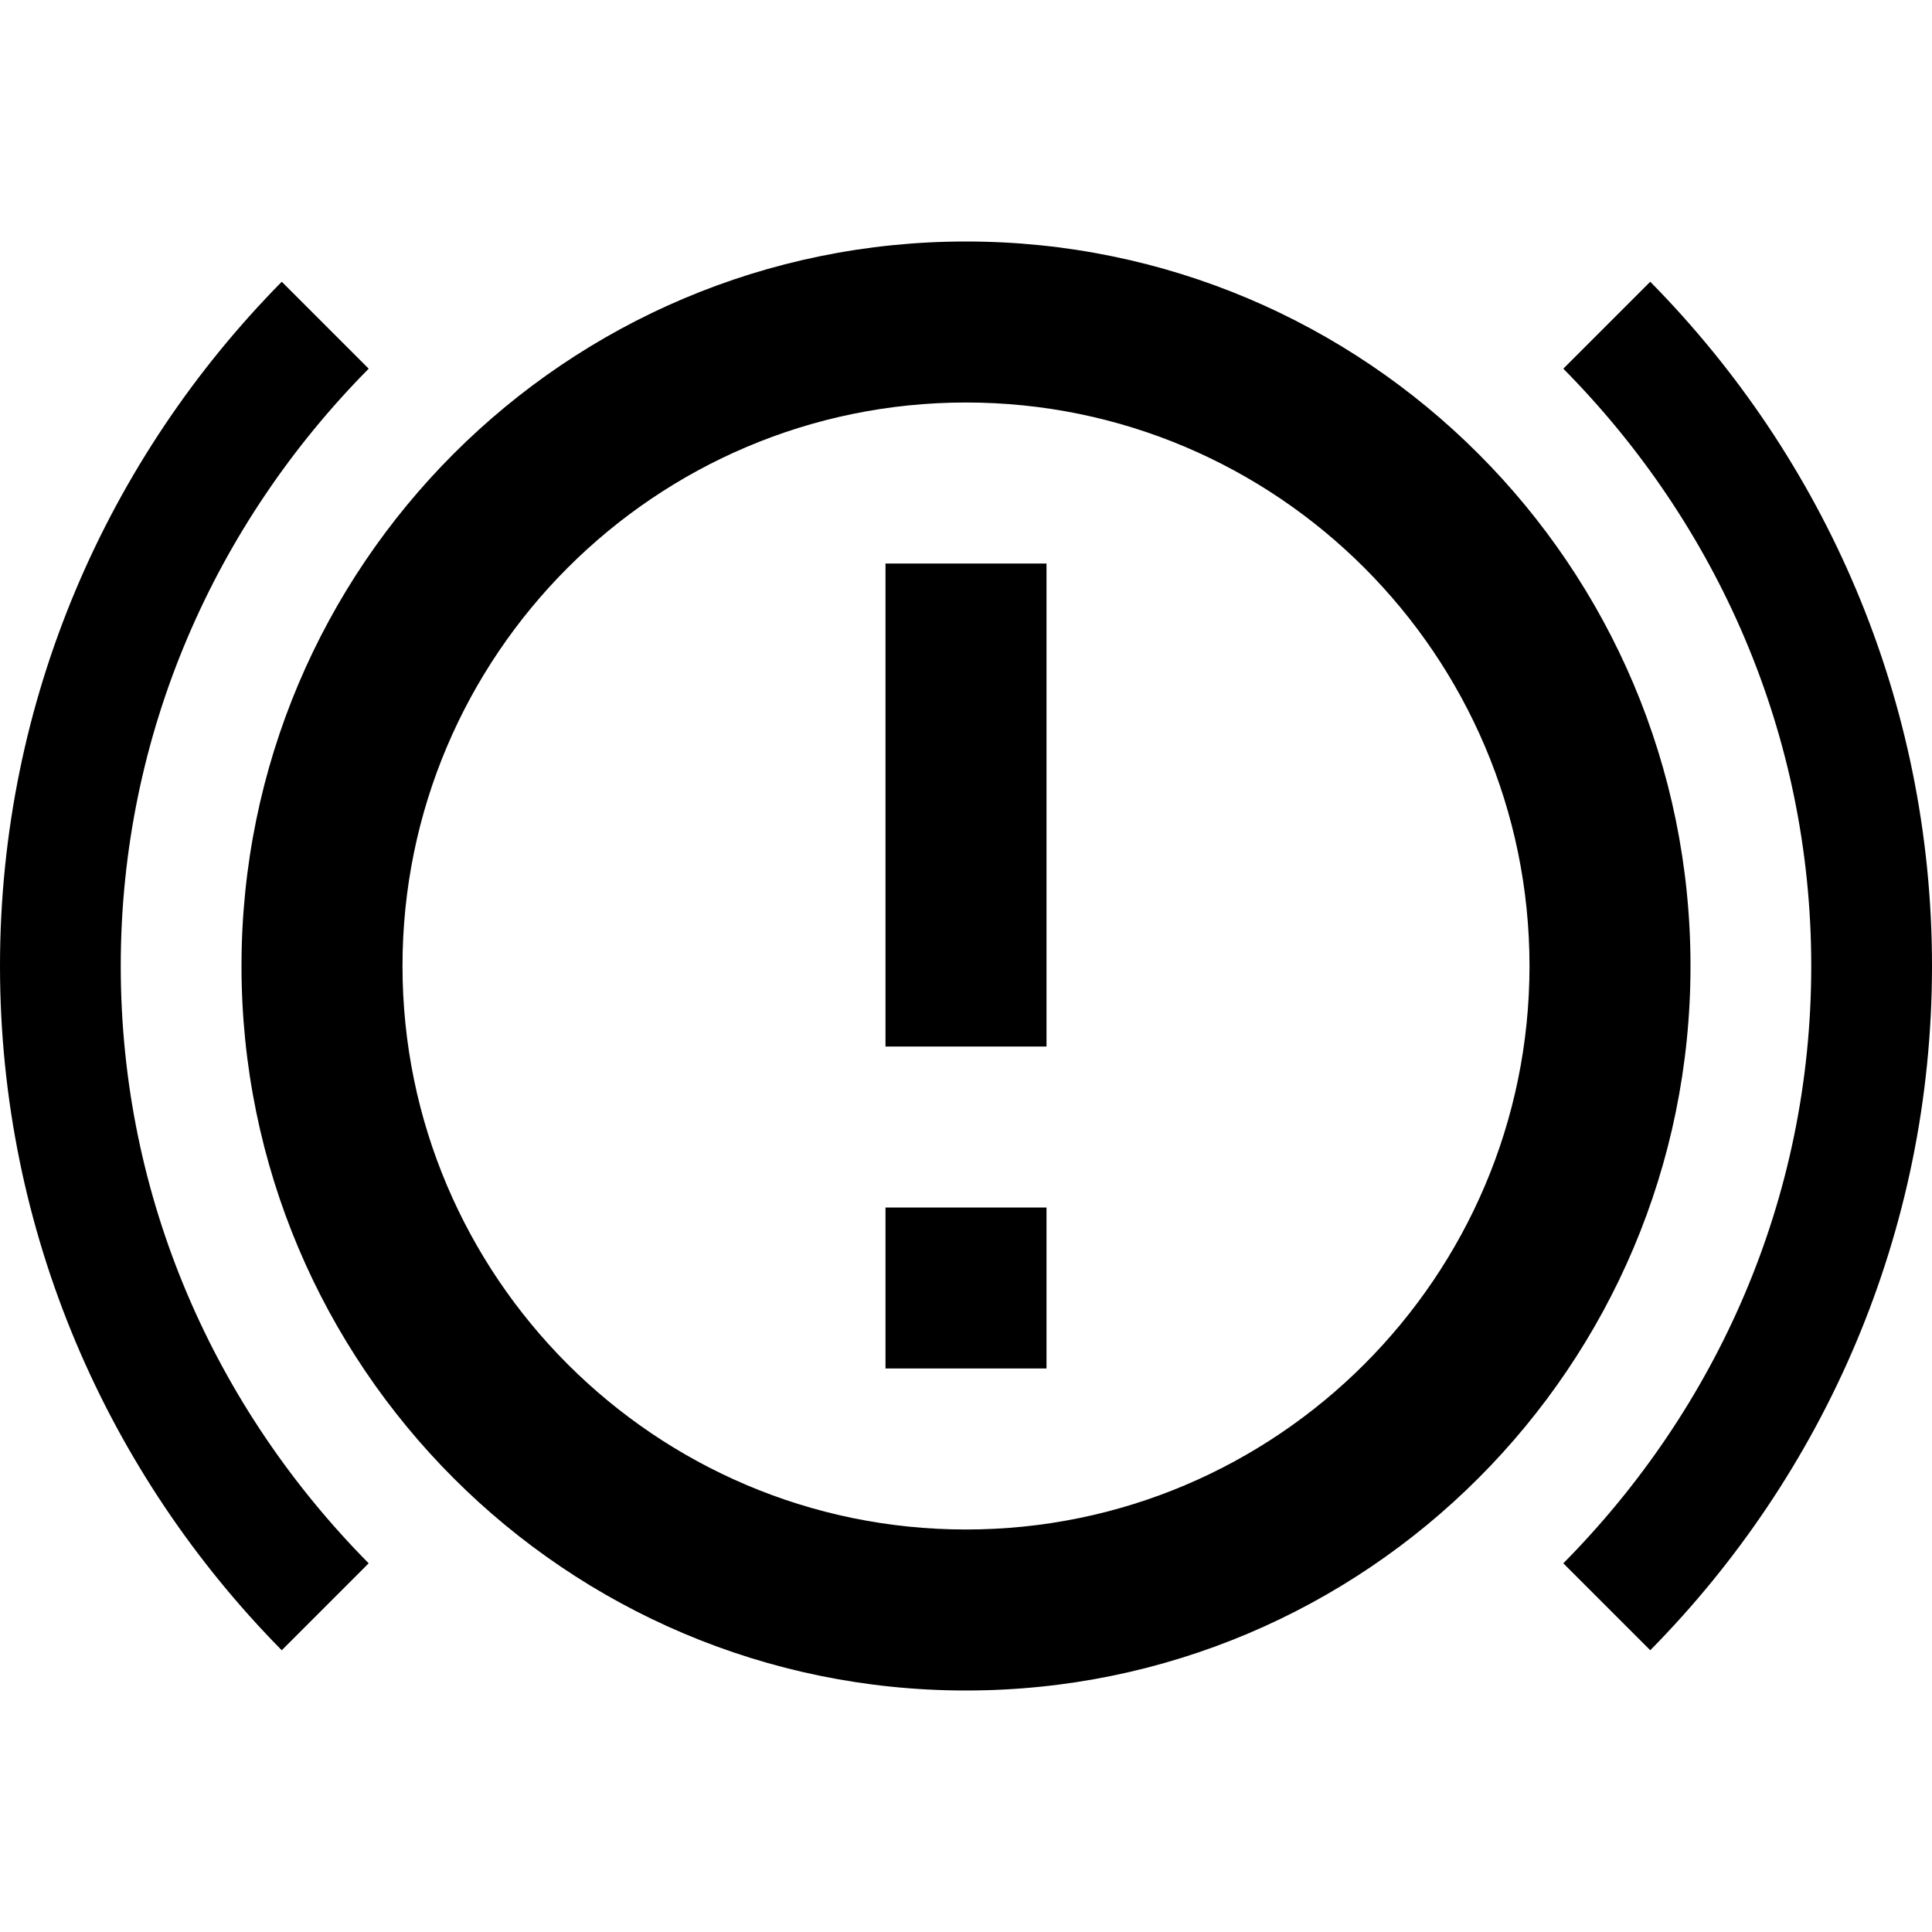
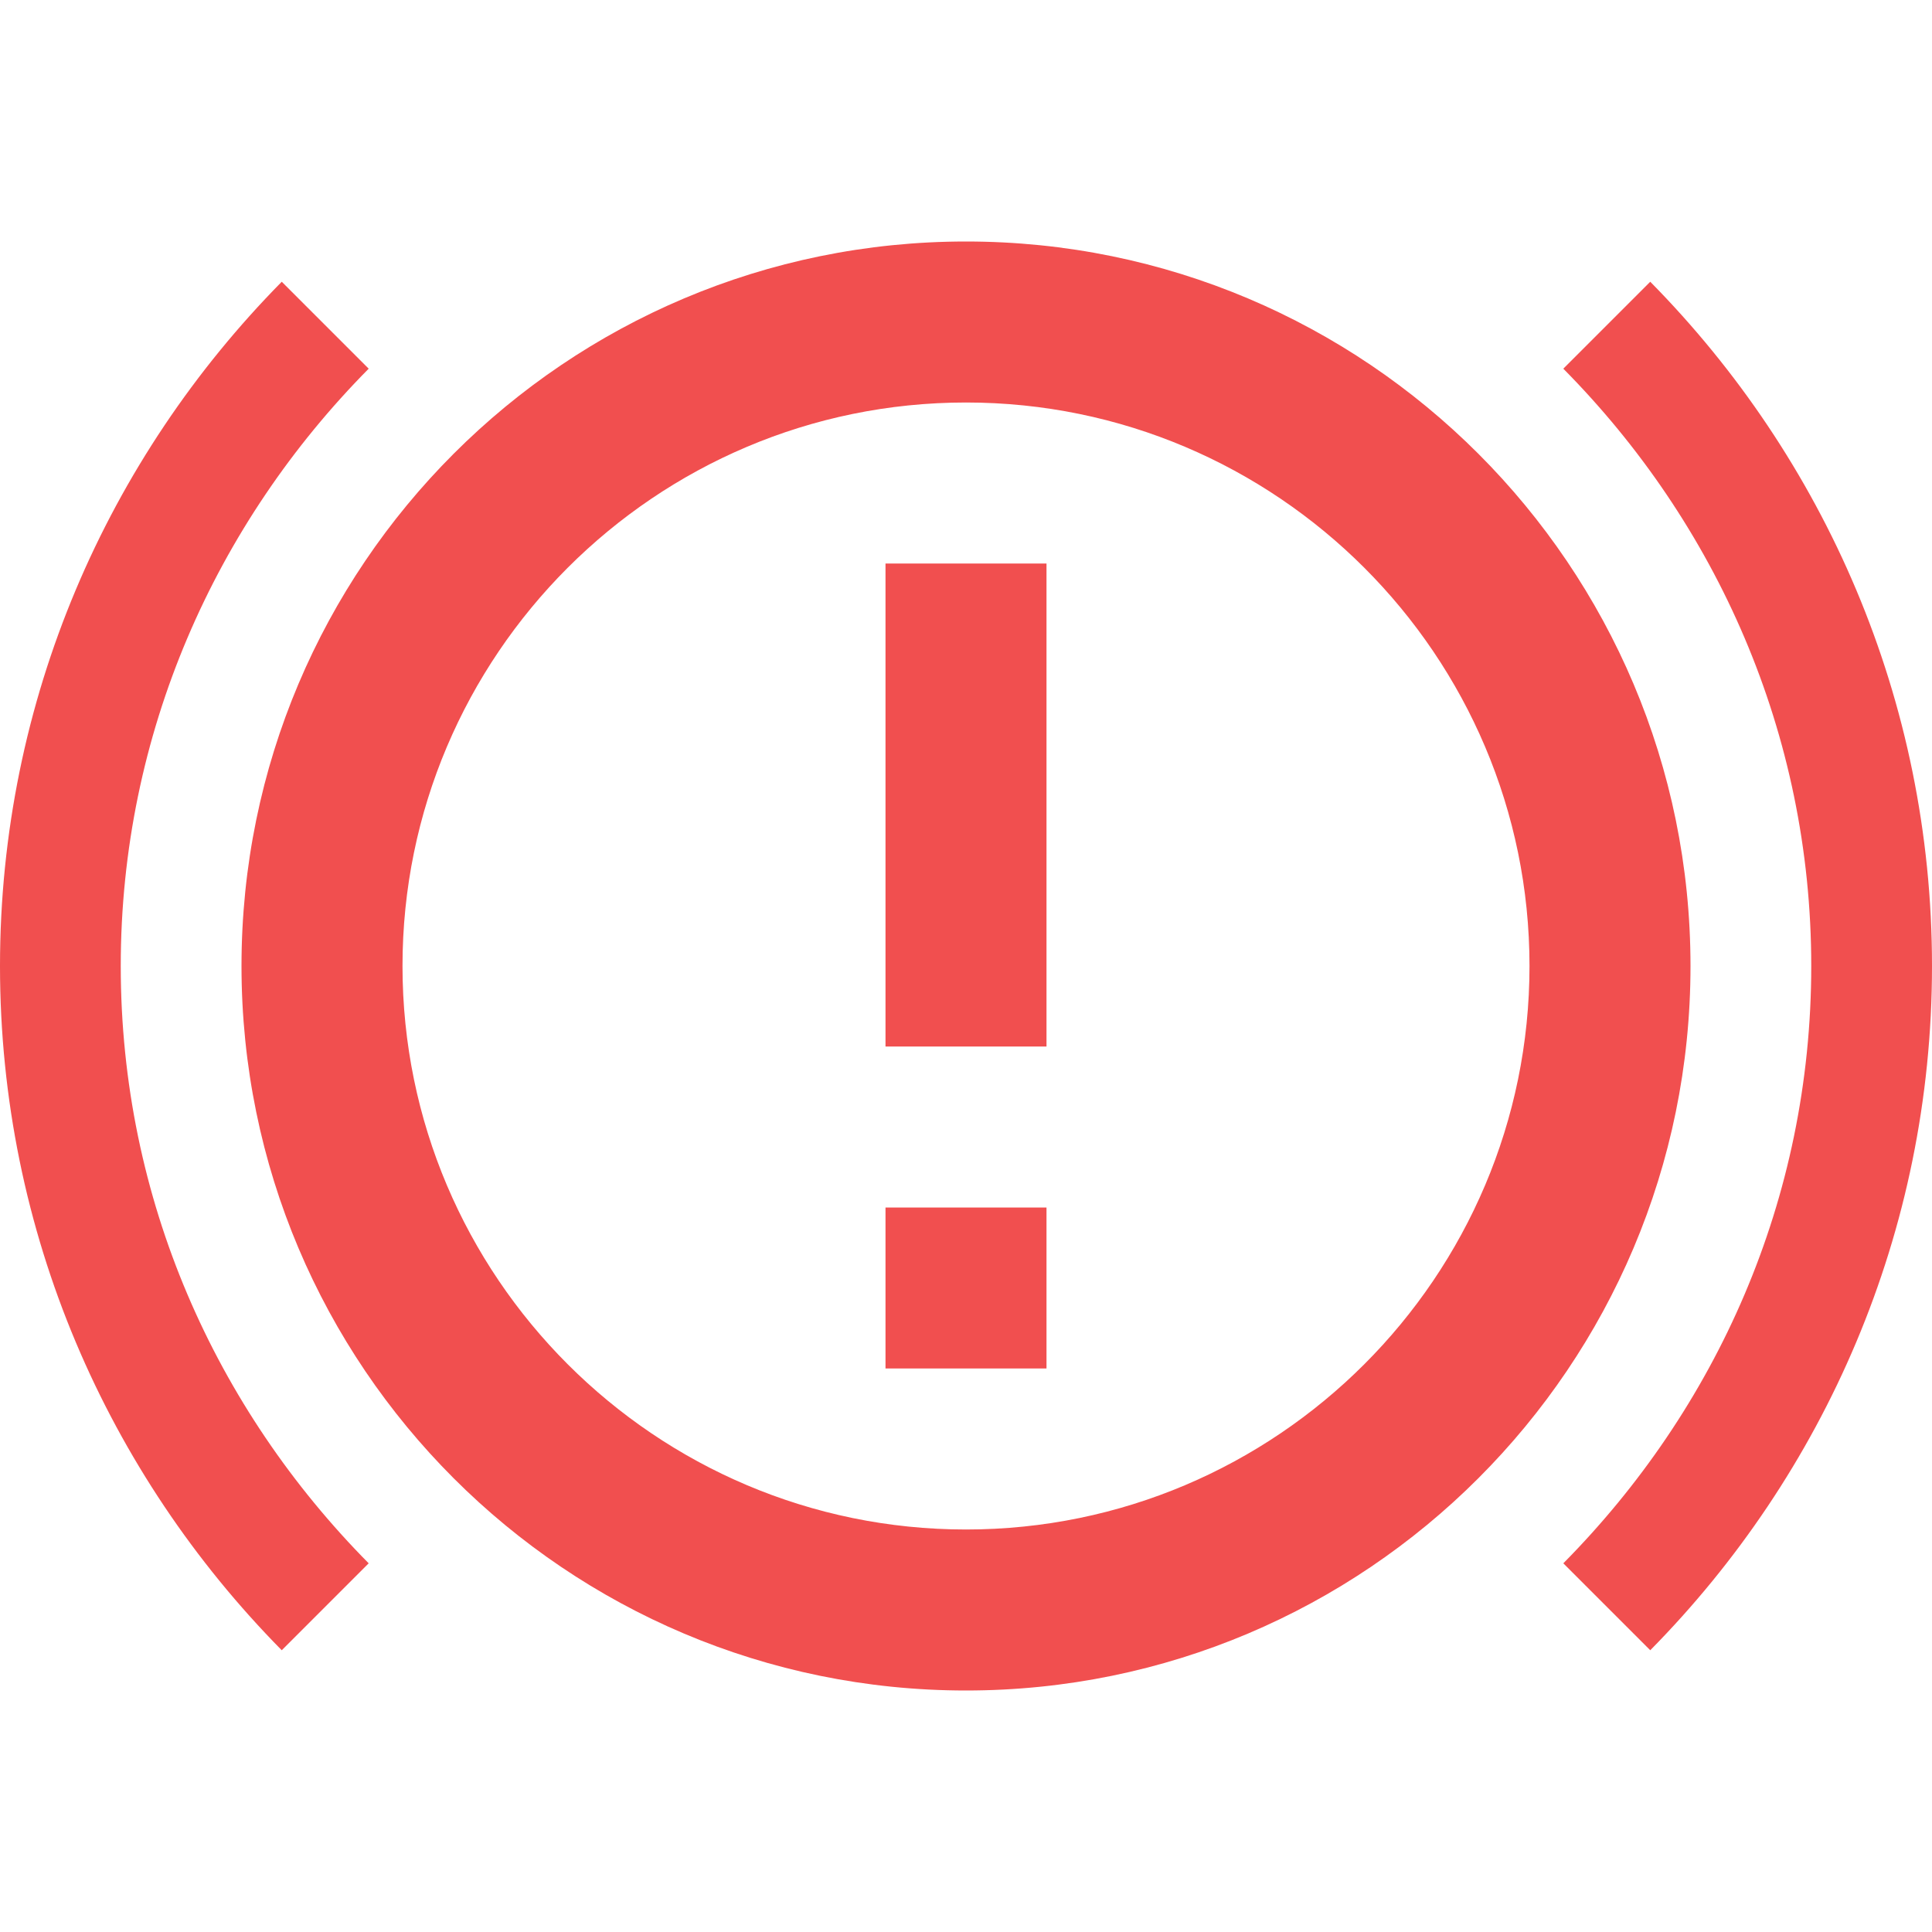
- <svg xmlns="http://www.w3.org/2000/svg" version="1.1" width="24" height="24" viewBox="0 0 24 24">
-   <path d="M11,15H13V17H11V15M11,7H13V13H11V7M12,3A9,9 0 0,0 3,12A9,9 0 0,0 12,21A9,9 0 0,0 21,12A9,9 0 0,0 12,3M12,19C8.14,19 5,15.86 5,12C5,8.14 8.14,5 12,5C15.86,5 19,8.14 19,12C19,15.86 15.86,19 12,19M20.5,20.5C22.66,18.31 24,15.31 24,12C24,8.69 22.66,5.69 20.5,3.5L19.42,4.58C21.32,6.5 22.5,9.11 22.5,12C22.5,14.9 21.32,17.5 19.42,19.42L20.5,20.5M4.58,19.42C2.68,17.5 1.5,14.9 1.5,12C1.5,9.11 2.68,6.5 4.58,4.58L3.5,3.5C1.34,5.69 0,8.69 0,12C0,15.31 1.34,18.31 3.5,20.5L4.58,19.42Z" />
+ <svg xmlns="http://www.w3.org/2000/svg" version="1.1" width="24" height="24" viewBox="0 0 24 24" id="svg4">
+   <defs id="defs8" />
+   <path d="M11,15H13V17H11V15M11,7H13V13H11V7M12,3A9,9 0 0,0 3,12A9,9 0 0,0 12,21A9,9 0 0,0 21,12A9,9 0 0,0 12,3M12,19C8.14,19 5,15.86 5,12C5,8.14 8.14,5 12,5C15.86,5 19,8.14 19,12C19,15.86 15.86,19 12,19M20.5,20.5C22.66,18.31 24,15.31 24,12C24,8.69 22.66,5.69 20.5,3.5L19.42,4.58C21.32,6.5 22.5,9.11 22.5,12C22.5,14.9 21.32,17.5 19.42,19.42L20.5,20.5M4.58,19.42C2.68,17.5 1.5,14.9 1.5,12C1.5,9.11 2.68,6.5 4.58,4.58L3.5,3.5C1.34,5.69 0,8.69 0,12C0,15.31 1.34,18.31 3.5,20.5L4.58,19.42Z" id="path2" style="font-variation-settings:normal;opacity:1;vector-effect:none;fill:#f14f4f;fill-opacity:1;stroke-width:1;stroke-linecap:butt;stroke-linejoin:miter;stroke-miterlimit:4;stroke-dasharray:none;stroke-dashoffset:0;stroke-opacity:1;-inkscape-stroke:none;stop-color:#000000;stop-opacity:1" />
</svg>
